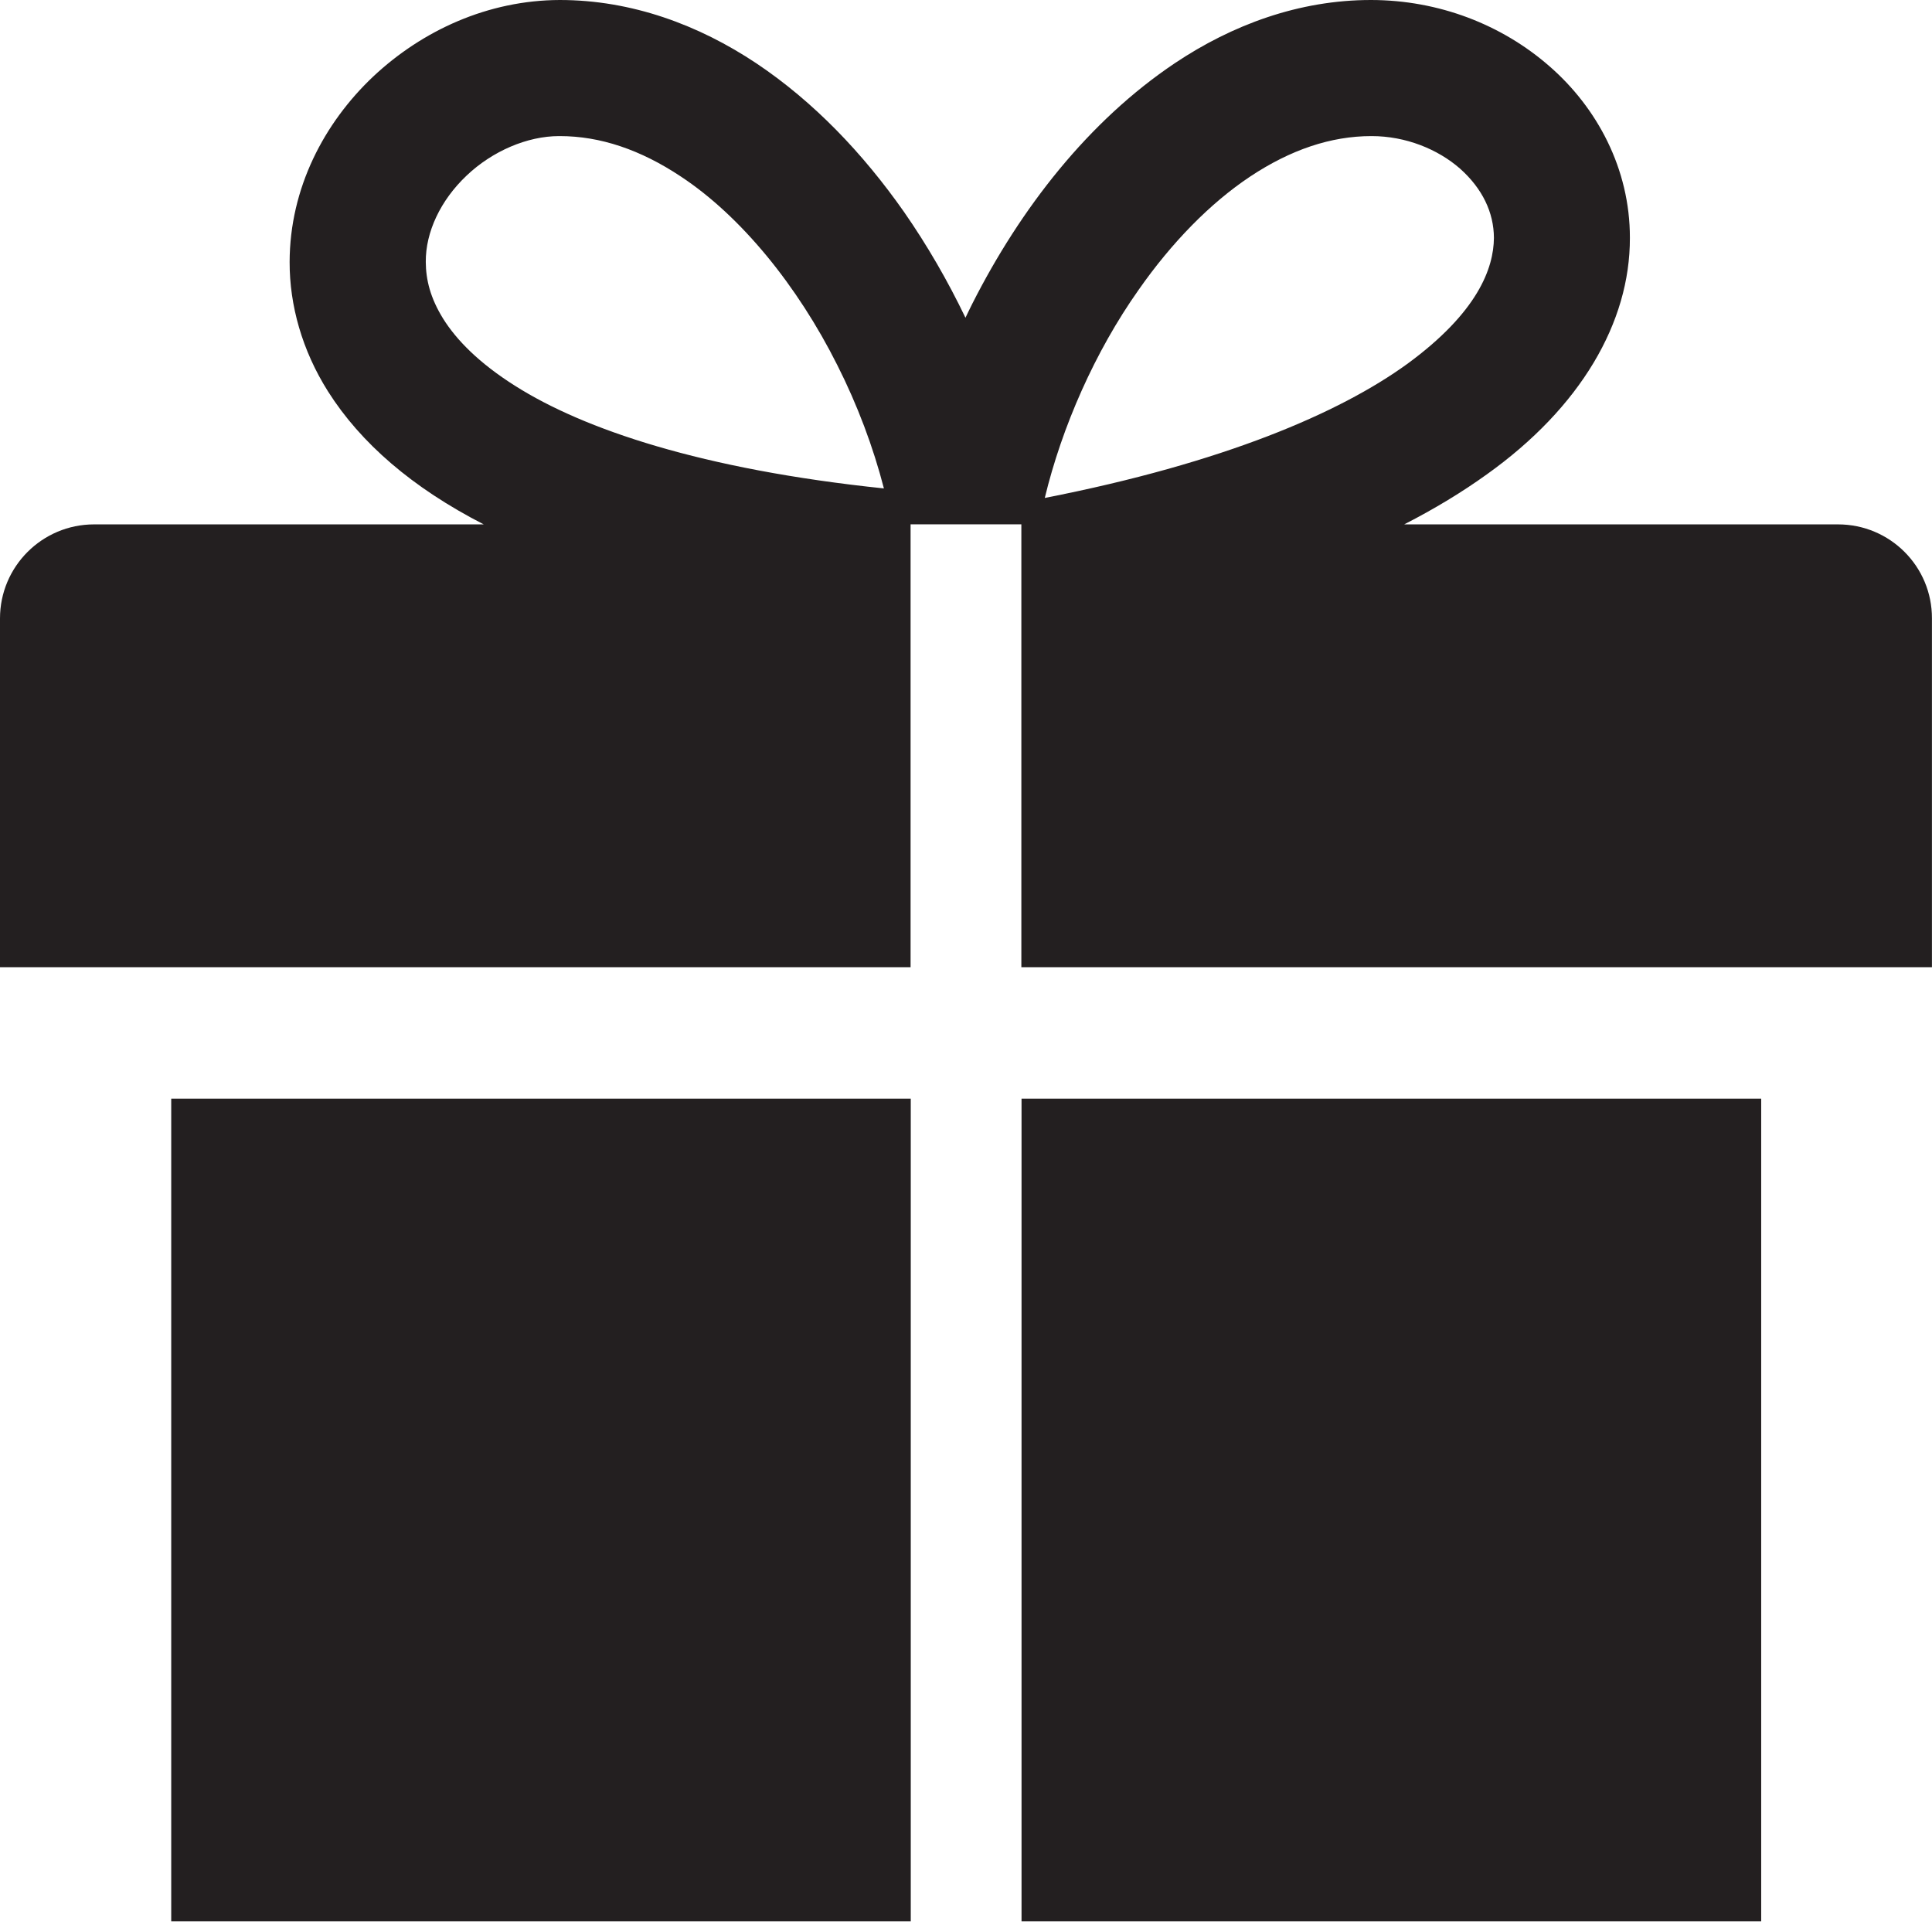
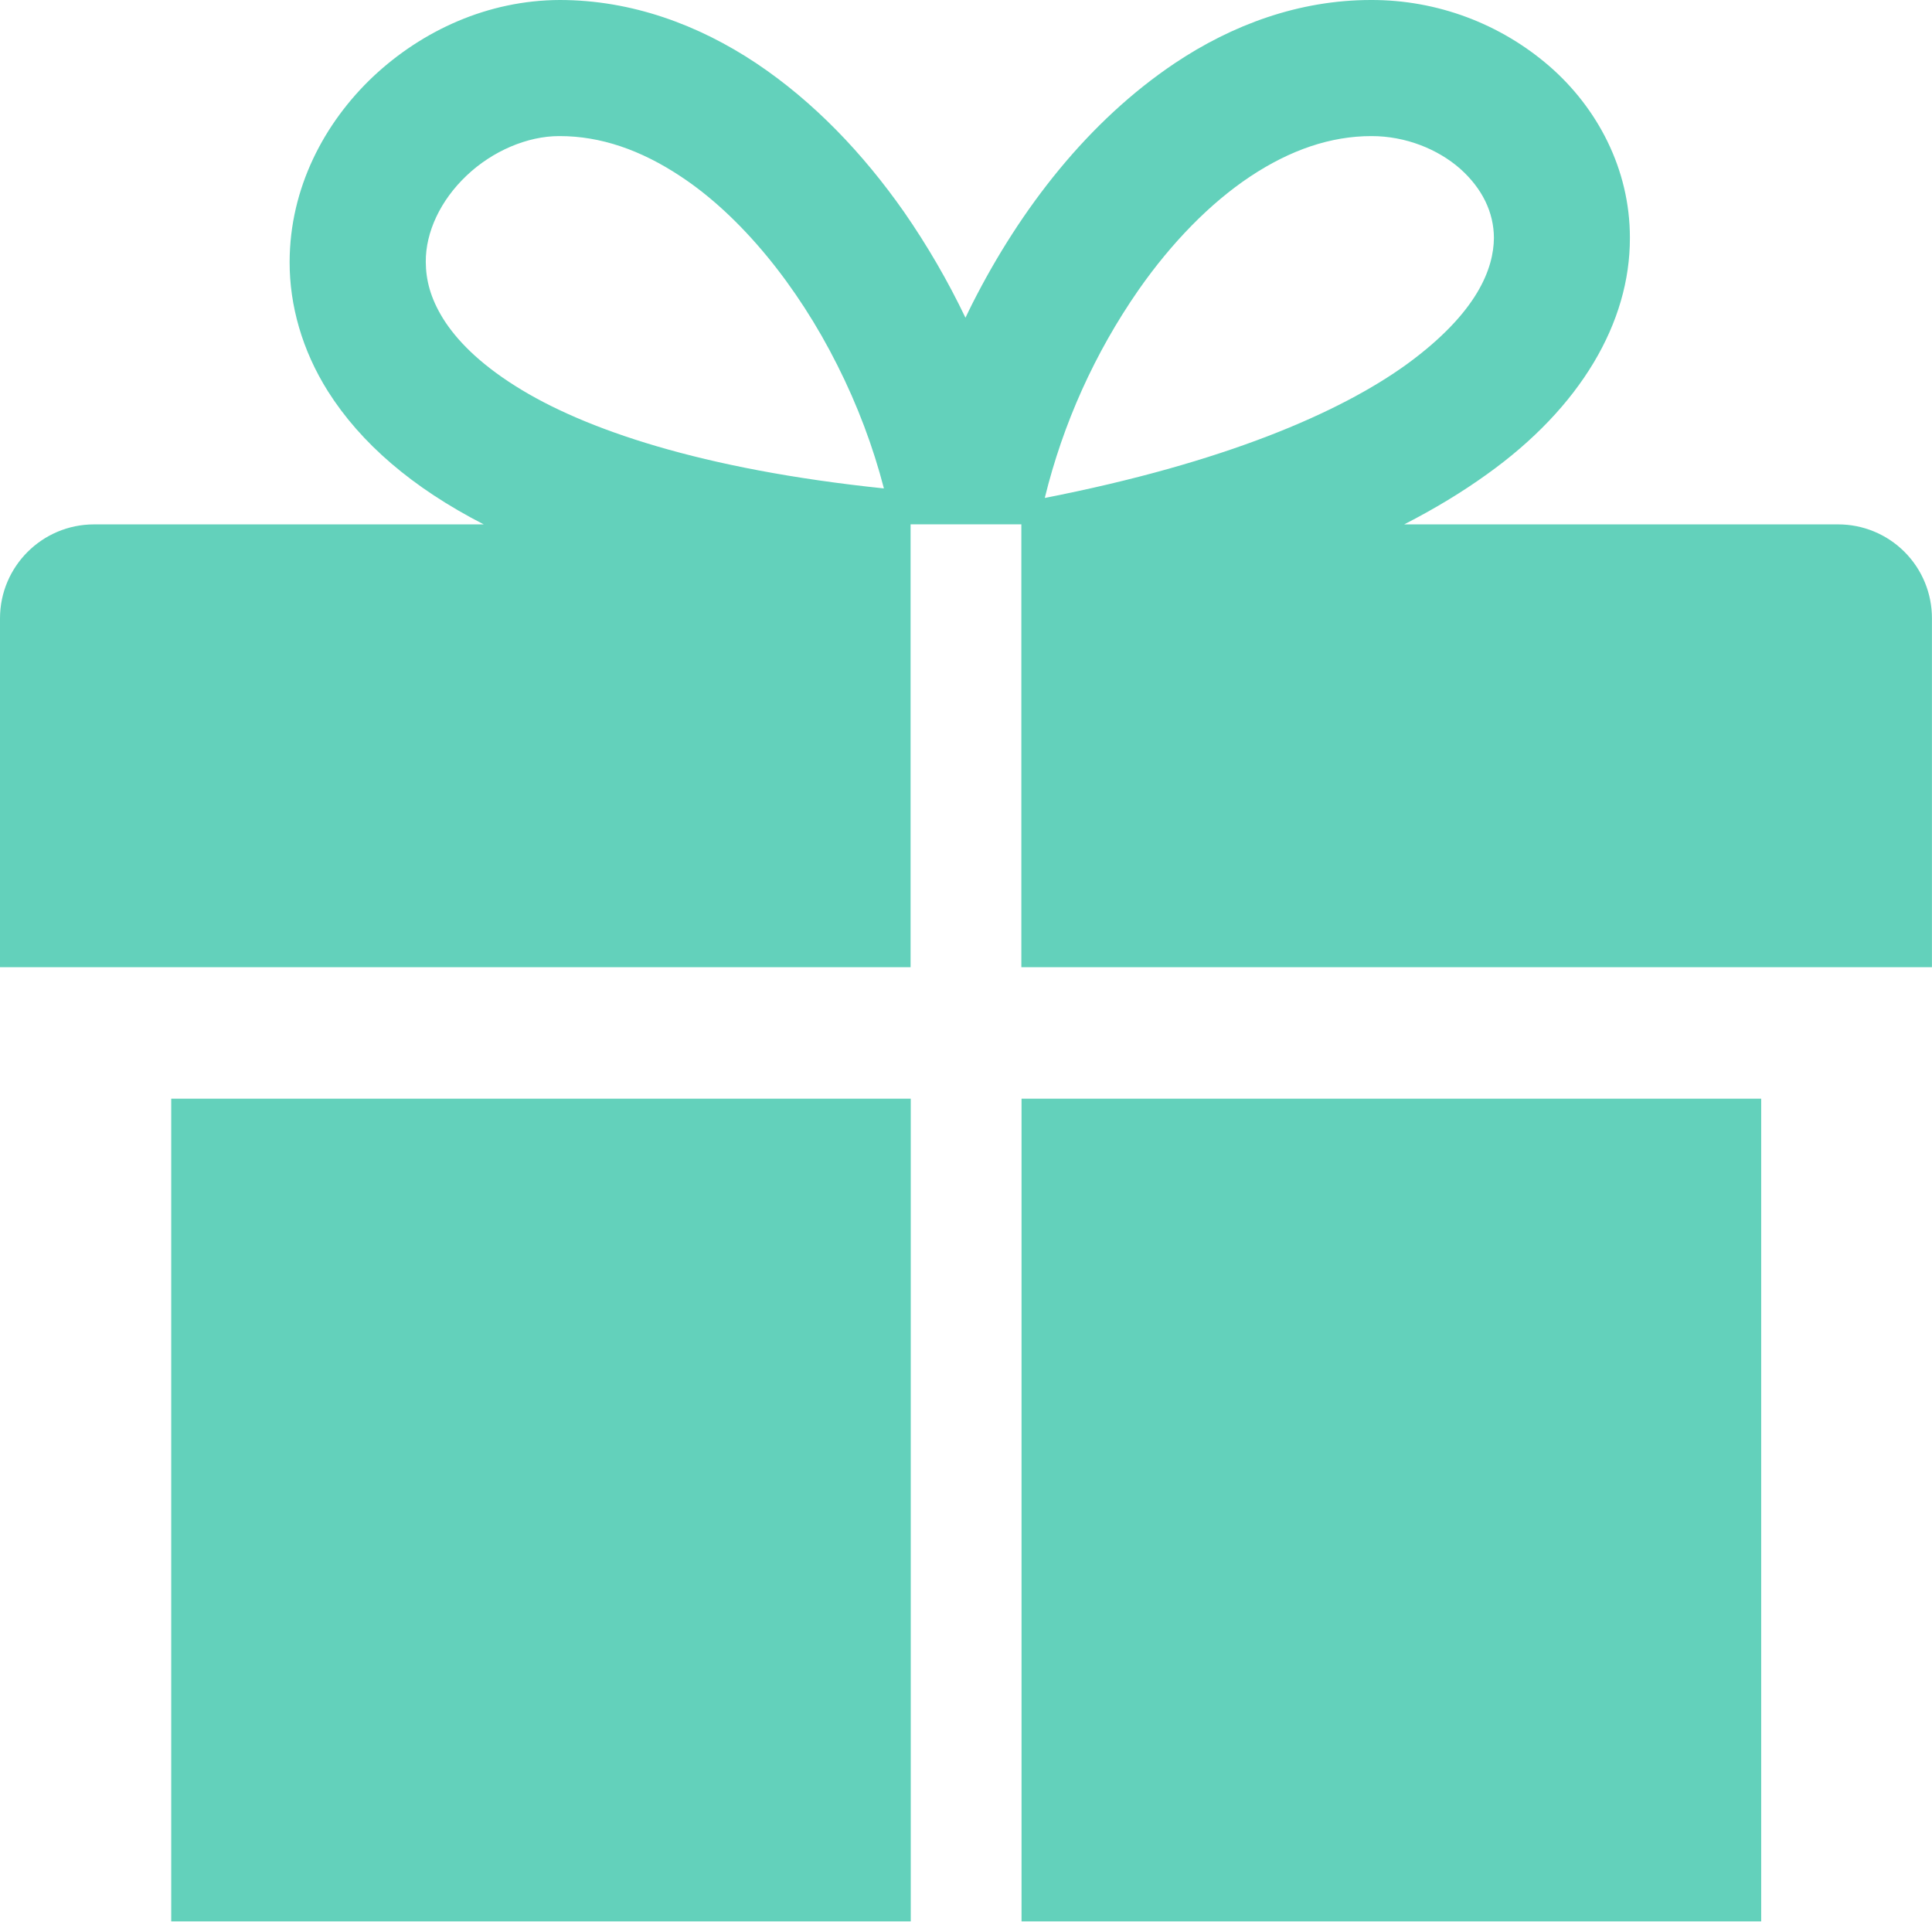
- <svg xmlns="http://www.w3.org/2000/svg" version="1.1" id="Layer_1" x="0px" y="0px" width="32.666px" height="32.486px" viewBox="239.665 239.757 32.666 32.486" enable-background="new 239.665 239.757 32.666 32.486" xml:space="preserve">
-   <path fill="#231F20" d="M242.56,272.243h12.504v-13.91H242.56V272.243z M270.742,248.623h-7.335 c0.521-0.267,0.984-0.549,1.396-0.845c1.588-1.133,2.424-2.57,2.42-3.999c0.002-1.169-0.556-2.202-1.359-2.901 c-0.805-0.704-1.869-1.119-3.016-1.121c-1.22-0.001-2.352,0.421-3.32,1.069c-1.459,0.979-2.606,2.451-3.424,4.067 c-0.039,0.079-0.078,0.157-0.115,0.236c-0.299-0.623-0.647-1.226-1.041-1.792c-0.691-0.985-1.523-1.86-2.497-2.511 c-0.97-0.646-2.103-1.069-3.322-1.069c-1.213,0.004-2.323,0.514-3.155,1.295c-0.828,0.783-1.41,1.885-1.412,3.135 c-0.002,0.73,0.211,1.494,0.649,2.188c0.552,0.872,1.424,1.628,2.633,2.248h-6.588c-0.878,0-1.591,0.712-1.591,1.59v5.897h15.396 v-7.488h1.873v7.488h15.396v-5.897C272.333,249.334,271.621,248.623,270.742,248.623 M248.38,246.284 c-0.622-0.391-1-0.785-1.22-1.135c-0.22-0.354-0.294-0.662-0.296-0.963c-0.004-0.504,0.248-1.042,0.691-1.461 c0.437-0.415,1.028-0.667,1.562-0.667h0.013c0.685,0,1.366,0.231,2.046,0.683c1.018,0.671,1.975,1.85,2.645,3.187 c0.342,0.676,0.609,1.39,0.789,2.087C251.528,247.694,249.532,247.013,248.38,246.284 M258.917,244.657 c0.557-0.797,1.21-1.466,1.887-1.916c0.68-0.451,1.362-0.683,2.047-0.683h0.006c0.574,0,1.117,0.22,1.494,0.55 c0.377,0.336,0.571,0.739,0.573,1.171c-0.004,0.512-0.272,1.259-1.467,2.132c-1.138,0.825-3.101,1.673-6.127,2.265 C257.62,246.974,258.177,245.704,258.917,244.657 M256.937,272.243h12.506v-13.91h-12.506V272.243z" />
+ <svg xmlns="http://www.w3.org/2000/svg" width="32.666" height="32.486" viewBox="239.665 239.757 32.666 32.486">
+   <path fill="#63d1bb" d="M242.56 272.243h12.504v-13.91H242.56v13.91zm28.182-23.62h-7.335c.521-.267.984-.549 1.396-.845 1.588-1.133 2.424-2.57 2.42-3.999.002-1.169-.556-2.202-1.359-2.901a4.585 4.585 0 0 0-3.016-1.121c-1.22-.001-2.352.421-3.32 1.069-1.459.979-2.606 2.451-3.424 4.067-.039.079-.078.157-.115.236a12.944 12.944 0 0 0-1.041-1.792c-.691-.985-1.523-1.86-2.497-2.511-.97-.646-2.103-1.069-3.322-1.069-1.213.004-2.323.514-3.155 1.295-.828.783-1.41 1.885-1.412 3.135-.002.73.211 1.494.649 2.188.552.872 1.424 1.628 2.633 2.248h-6.588c-.878 0-1.591.712-1.591 1.59v5.897h15.396v-7.488h1.873v7.488h15.396v-5.897a1.585 1.585 0 0 0-1.588-1.59m-22.362-2.339c-.622-.391-1-.785-1.22-1.135-.22-.354-.294-.662-.296-.963-.004-.504.248-1.042.691-1.461.437-.415 1.028-.667 1.562-.667h.013c.685 0 1.366.231 2.046.683 1.018.671 1.975 1.85 2.645 3.187.342.676.609 1.39.789 2.087-3.082-.321-5.078-1.002-6.23-1.731m10.537-1.627c.557-.797 1.21-1.466 1.887-1.916.68-.451 1.362-.683 2.047-.683h.006c.574 0 1.117.22 1.494.55.377.336.571.739.573 1.171-.004.512-.272 1.259-1.467 2.132-1.138.825-3.101 1.673-6.127 2.265a10.57 10.57 0 0 1 1.587-3.519m-1.98 27.586h12.506v-13.91h-12.506v13.91z" />
</svg>
